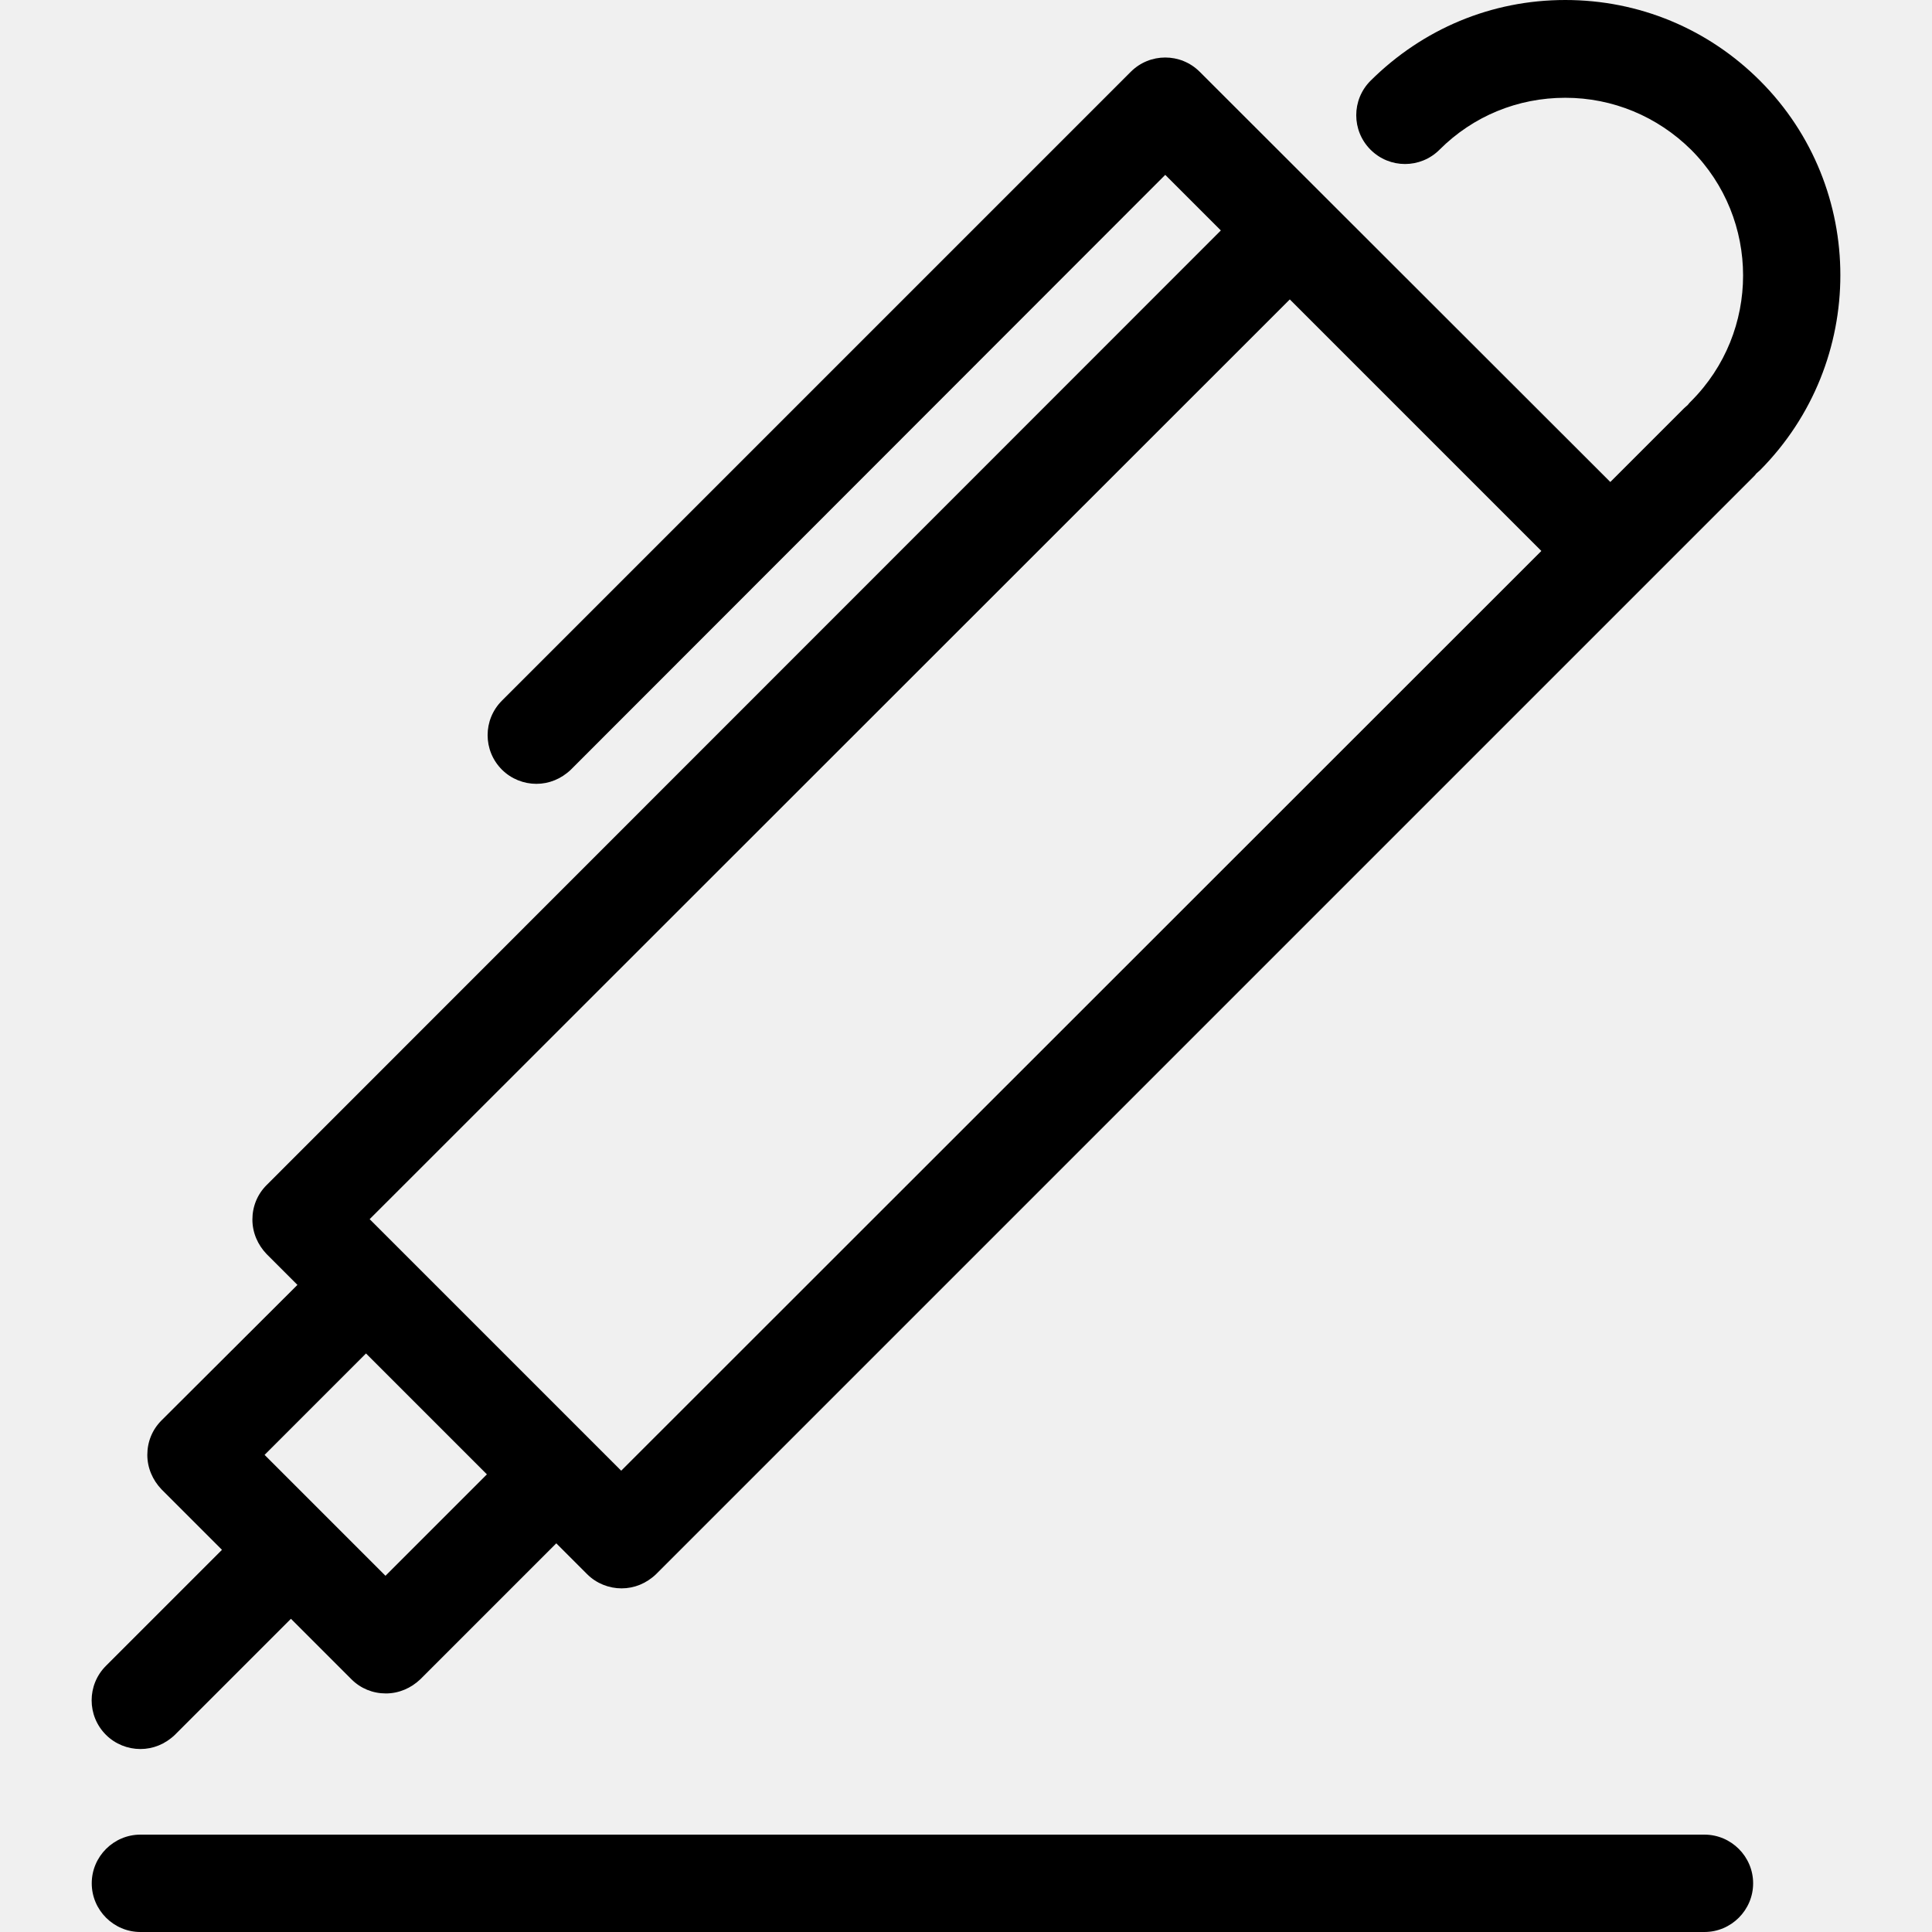
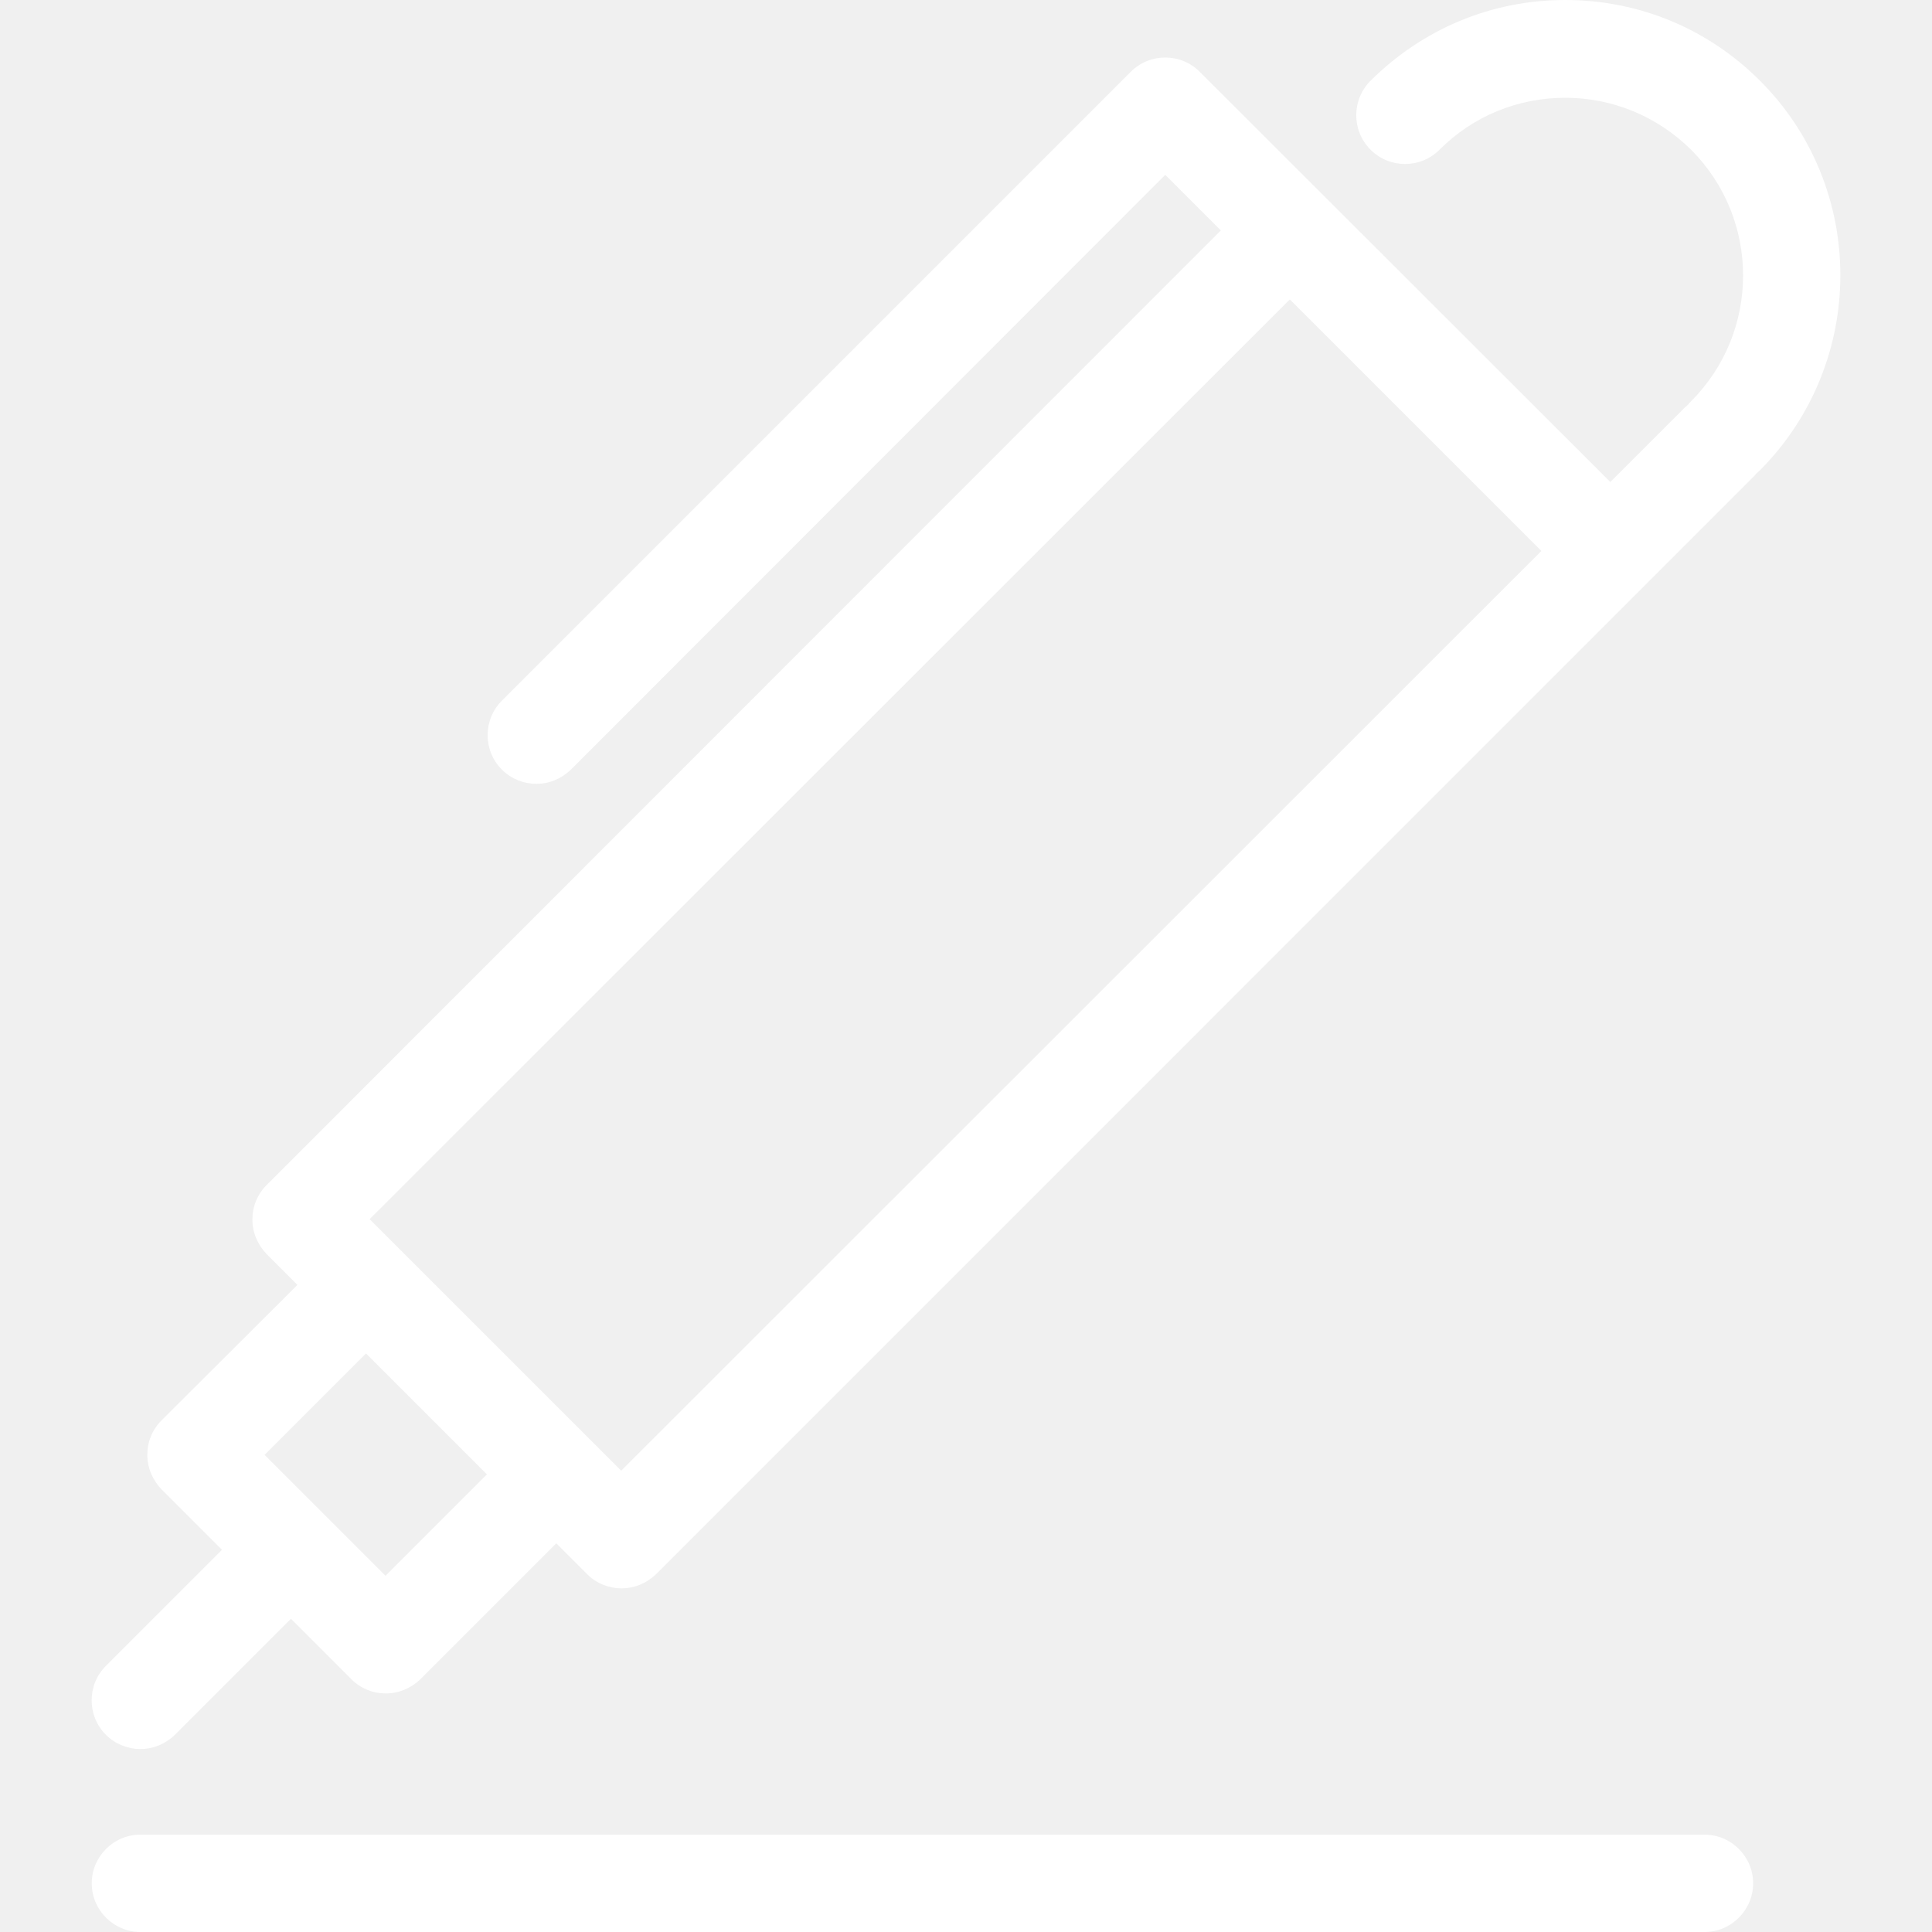
<svg xmlns="http://www.w3.org/2000/svg" version="1.1" id="Capa_1" x="0px" y="0px" viewBox="0 0 476.2 476.2" style="enable-background:new 0 0 476.2 476.2;" xml:space="preserve">
-   <g className="svgName">
-     <g>
-       <path d="M433.812,19.9c-12.8-12.8-29.8-19.9-48-19.9s-35.1,7.1-48,19.9c-4.7,4.7-4.7,12.3,0,17c4.7,4.7,12.3,4.7,17,0    c8.3-8.3,19.3-12.8,31-12.8s22.7,4.6,31,12.8c17.1,17.1,17.1,44.9,0,62c-0.3,0.3-0.6,0.6-0.8,0.9c-0.3,0.3-0.6,0.5-0.9,0.8    l-18.2,18.2l-101.2-101.1c-4.7-4.7-12.3-4.7-17,0l-155,155c-4.7,4.7-4.7,12.3,0,17c2.3,2.3,5.4,3.5,8.5,3.5s6.1-1.2,8.5-3.5    l146.5-146.6l13.7,13.7l-235.2,235.3c-2.3,2.3-3.5,5.3-3.5,8.5s1.3,6.2,3.5,8.5l7.6,7.6l-33.5,33.4c-2.3,2.3-3.5,5.3-3.5,8.5    s1.3,6.2,3.5,8.5l14.9,14.9l-28.6,28.6c-4.7,4.7-4.7,12.3,0,17c2.3,2.3,5.4,3.5,8.5,3.5s6.1-1.2,8.5-3.5l28.6-28.6l14.9,14.9    c2.3,2.3,5.3,3.5,8.5,3.5s6.2-1.3,8.5-3.5l33.5-33.5l7.6,7.6c2.3,2.3,5.4,3.5,8.5,3.5s6.1-1.2,8.5-3.5l270.4-270.4    c0.3-0.3,0.6-0.6,0.8-0.9c0.3-0.3,0.6-0.5,0.9-0.8C460.212,89.3,460.212,46.3,433.812,19.9z M95.013,388.4l-29.8-29.8l25-25    l14.9,14.9l14.9,14.9L95.013,388.4z M153.113,362.5l-7.6-7.6l0,0l-23.4-23.4l-31-31l226.8-226.7l62,62L153.113,362.5z" />
-       <path d="M420.112,452.2h-385.5c-6.6,0-12,5.4-12,12s5.4,12,12,12h385.5c6.6,0,12-5.4,12-12S426.712,452.2,420.112,452.2z" />
+   <defs id="defs29793" />
+   <g className="svgName" id="g29758">
+     <g id="g29756">
+       <path d="M433.812,19.9c-12.8-12.8-29.8-19.9-48-19.9s-35.1,7.1-48,19.9c-4.7,4.7-4.7,12.3,0,17c4.7,4.7,12.3,4.7,17,0    c8.3-8.3,19.3-12.8,31-12.8s22.7,4.6,31,12.8c17.1,17.1,17.1,44.9,0,62c-0.3,0.3-0.6,0.6-0.8,0.9c-0.3,0.3-0.6,0.5-0.9,0.8    l-18.2,18.2l-101.2-101.1c-4.7-4.7-12.3-4.7-17,0l-155,155c-4.7,4.7-4.7,12.3,0,17c2.3,2.3,5.4,3.5,8.5,3.5s6.1-1.2,8.5-3.5    l146.5-146.6l13.7,13.7l-235.2,235.3c-2.3,2.3-3.5,5.3-3.5,8.5s1.3,6.2,3.5,8.5l7.6,7.6l-33.5,33.4c-2.3,2.3-3.5,5.3-3.5,8.5    s1.3,6.2,3.5,8.5l14.9,14.9l-28.6,28.6c-4.7,4.7-4.7,12.3,0,17c2.3,2.3,5.4,3.5,8.5,3.5s6.1-1.2,8.5-3.5l28.6-28.6l14.9,14.9    c2.3,2.3,5.3,3.5,8.5,3.5s6.2-1.3,8.5-3.5l33.5-33.5l7.6,7.6c2.3,2.3,5.4,3.5,8.5,3.5s6.1-1.2,8.5-3.5l270.4-270.4    c0.3-0.3,0.6-0.6,0.8-0.9c0.3-0.3,0.6-0.5,0.9-0.8C460.212,89.3,460.212,46.3,433.812,19.9z M95.013,388.4l-29.8-29.8l25-25    l14.9,14.9l14.9,14.9L95.013,388.4z M153.113,362.5l-7.6-7.6l0,0l-23.4-23.4l-31-31l226.8-226.7l62,62L153.113,362.5z" id="path29752" style="fill:#ffffff" />
+       <path d="M420.112,452.2h-385.5c-6.6,0-12,5.4-12,12s5.4,12,12,12h385.5c6.6,0,12-5.4,12-12S426.712,452.2,420.112,452.2z" id="path29754" style="fill:#ffffff" />
    </g>
  </g>
-   <g>
+   <g id="g29760">
</g>
-   <g>
+   <g id="g29762">
</g>
-   <g>
+   <g id="g29764">
</g>
-   <g>
+   <g id="g29766">
</g>
-   <g>
+   <g id="g29768">
</g>
-   <g>
+   <g id="g29770">
</g>
-   <g>
+   <g id="g29772">
</g>
-   <g>
+   <g id="g29774">
</g>
-   <g>
+   <g id="g29776">
</g>
-   <g>
+   <g id="g29778">
</g>
-   <g>
+   <g id="g29780">
</g>
-   <g>
+   <g id="g29782">
</g>
-   <g>
+   <g id="g29784">
</g>
-   <g>
+   <g id="g29786">
</g>
-   <g>
+   <g id="g29788">
</g>
</svg>
